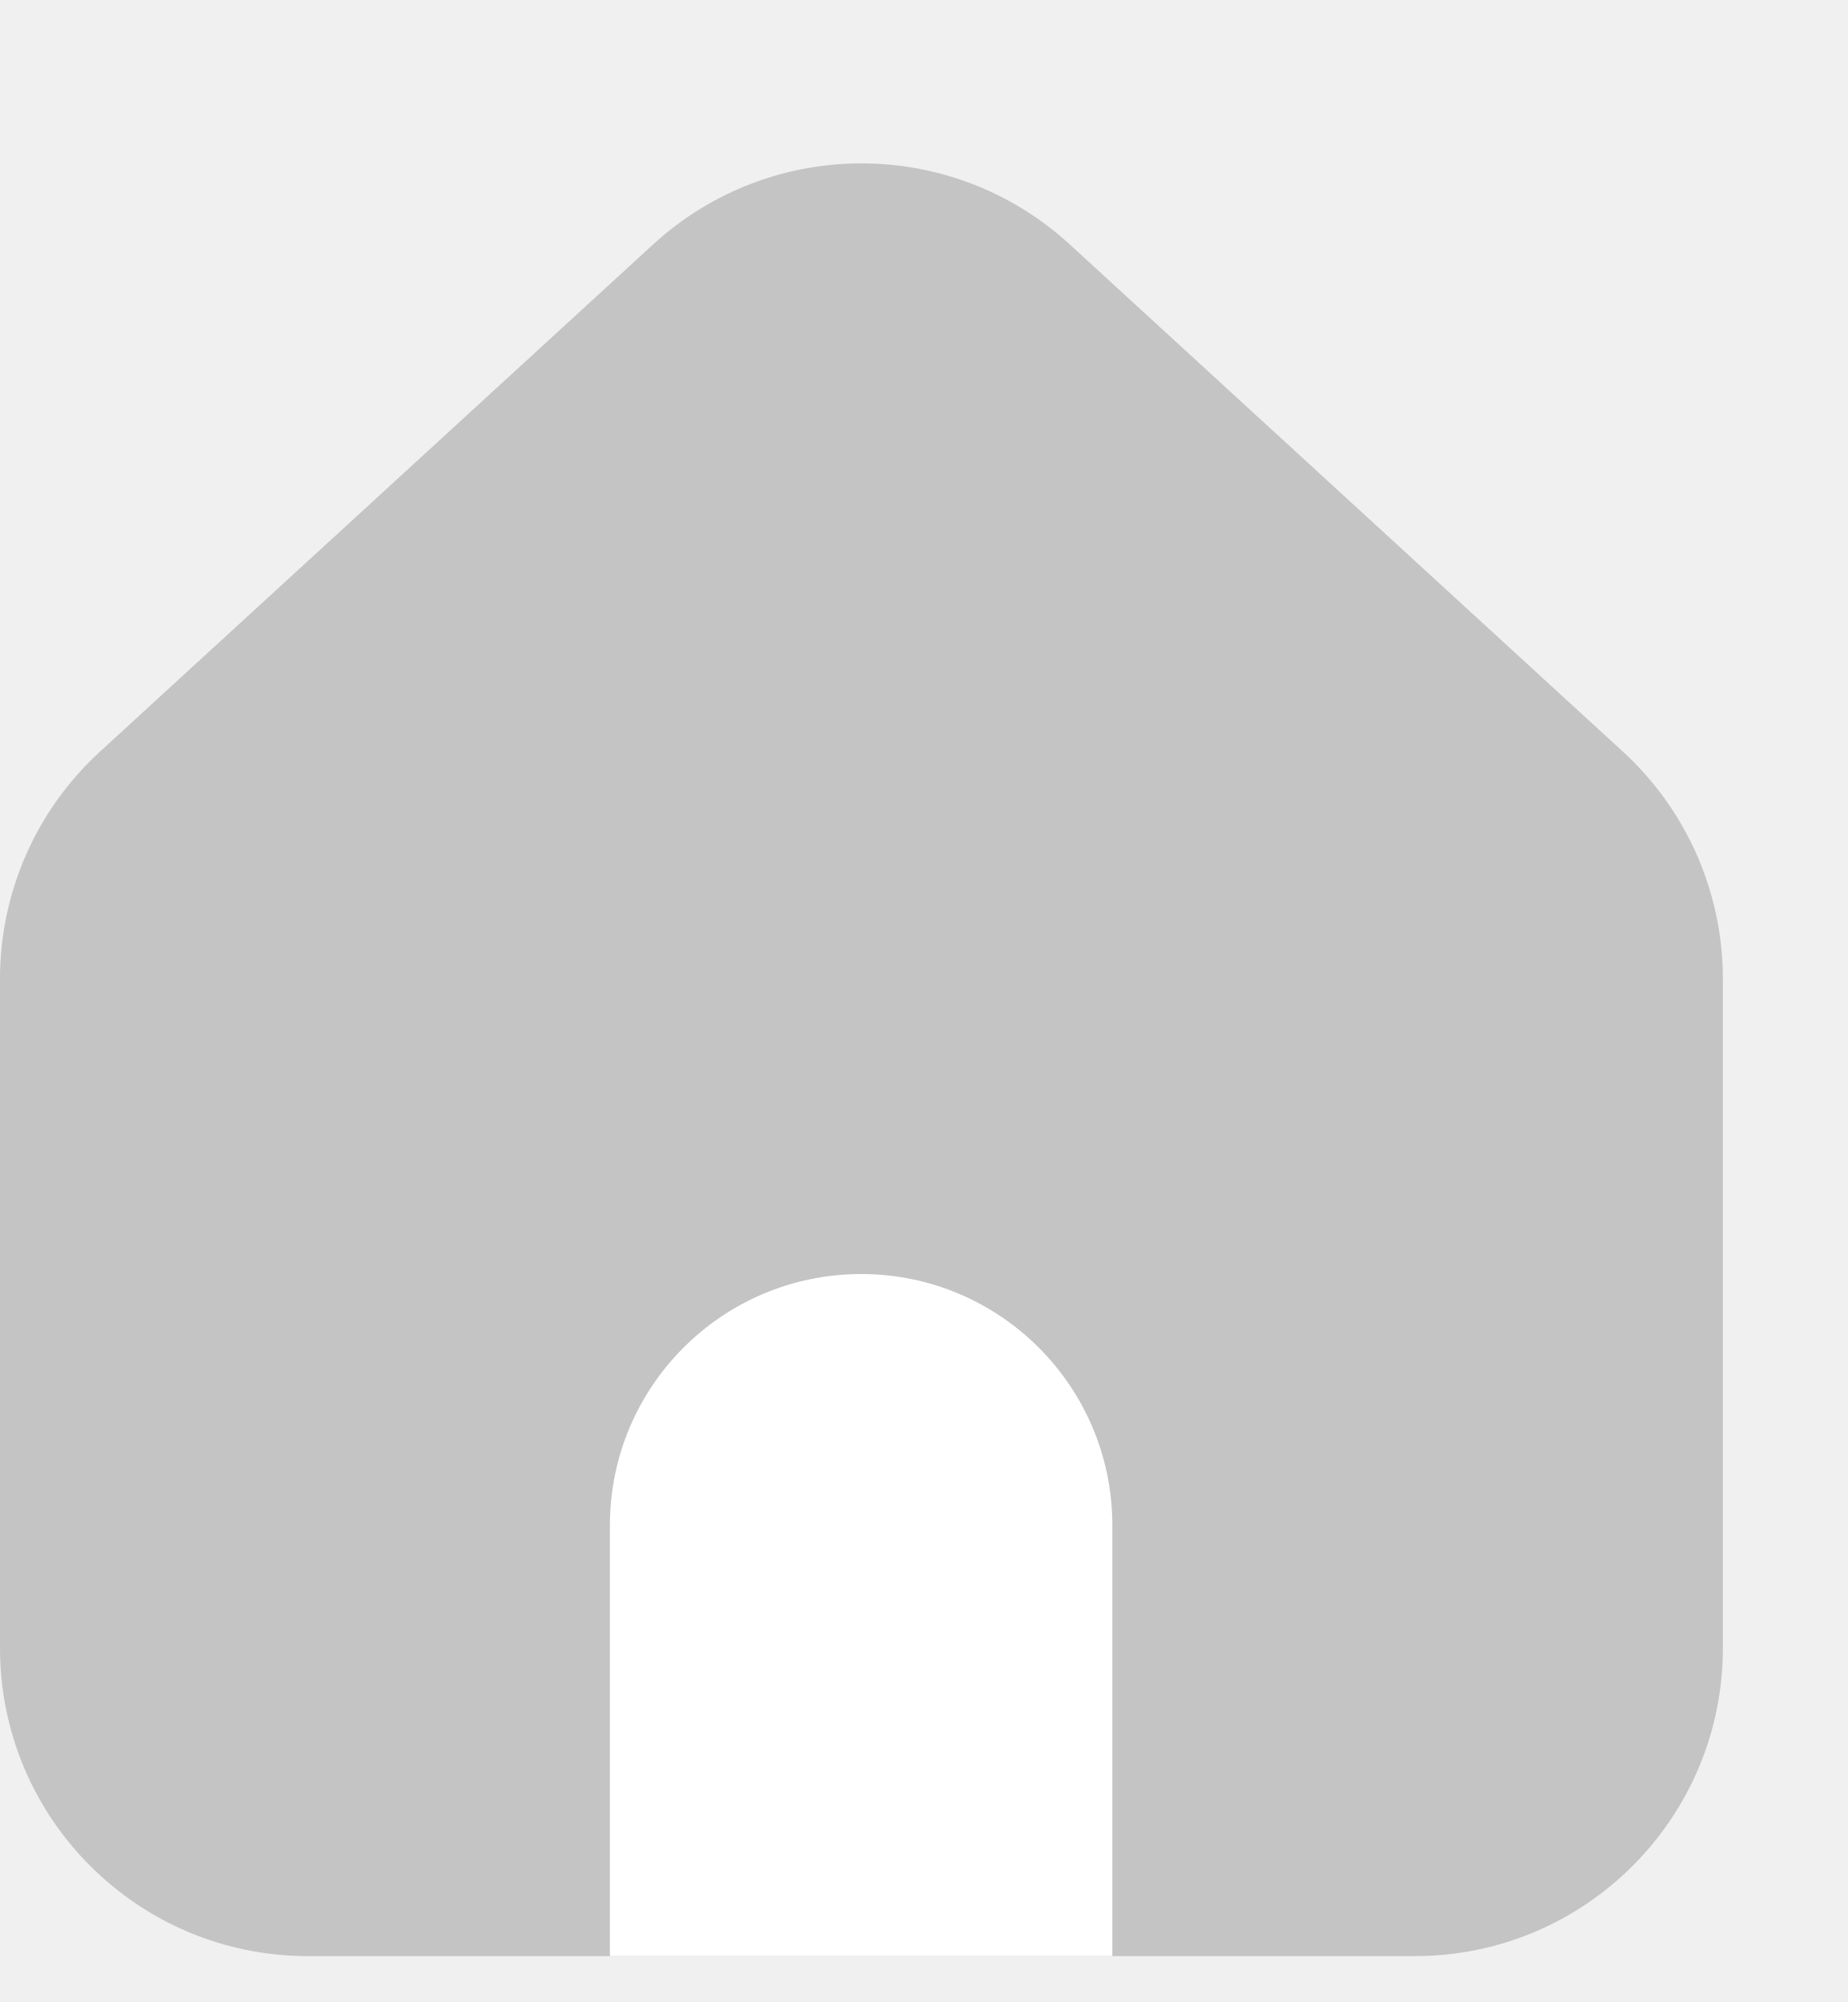
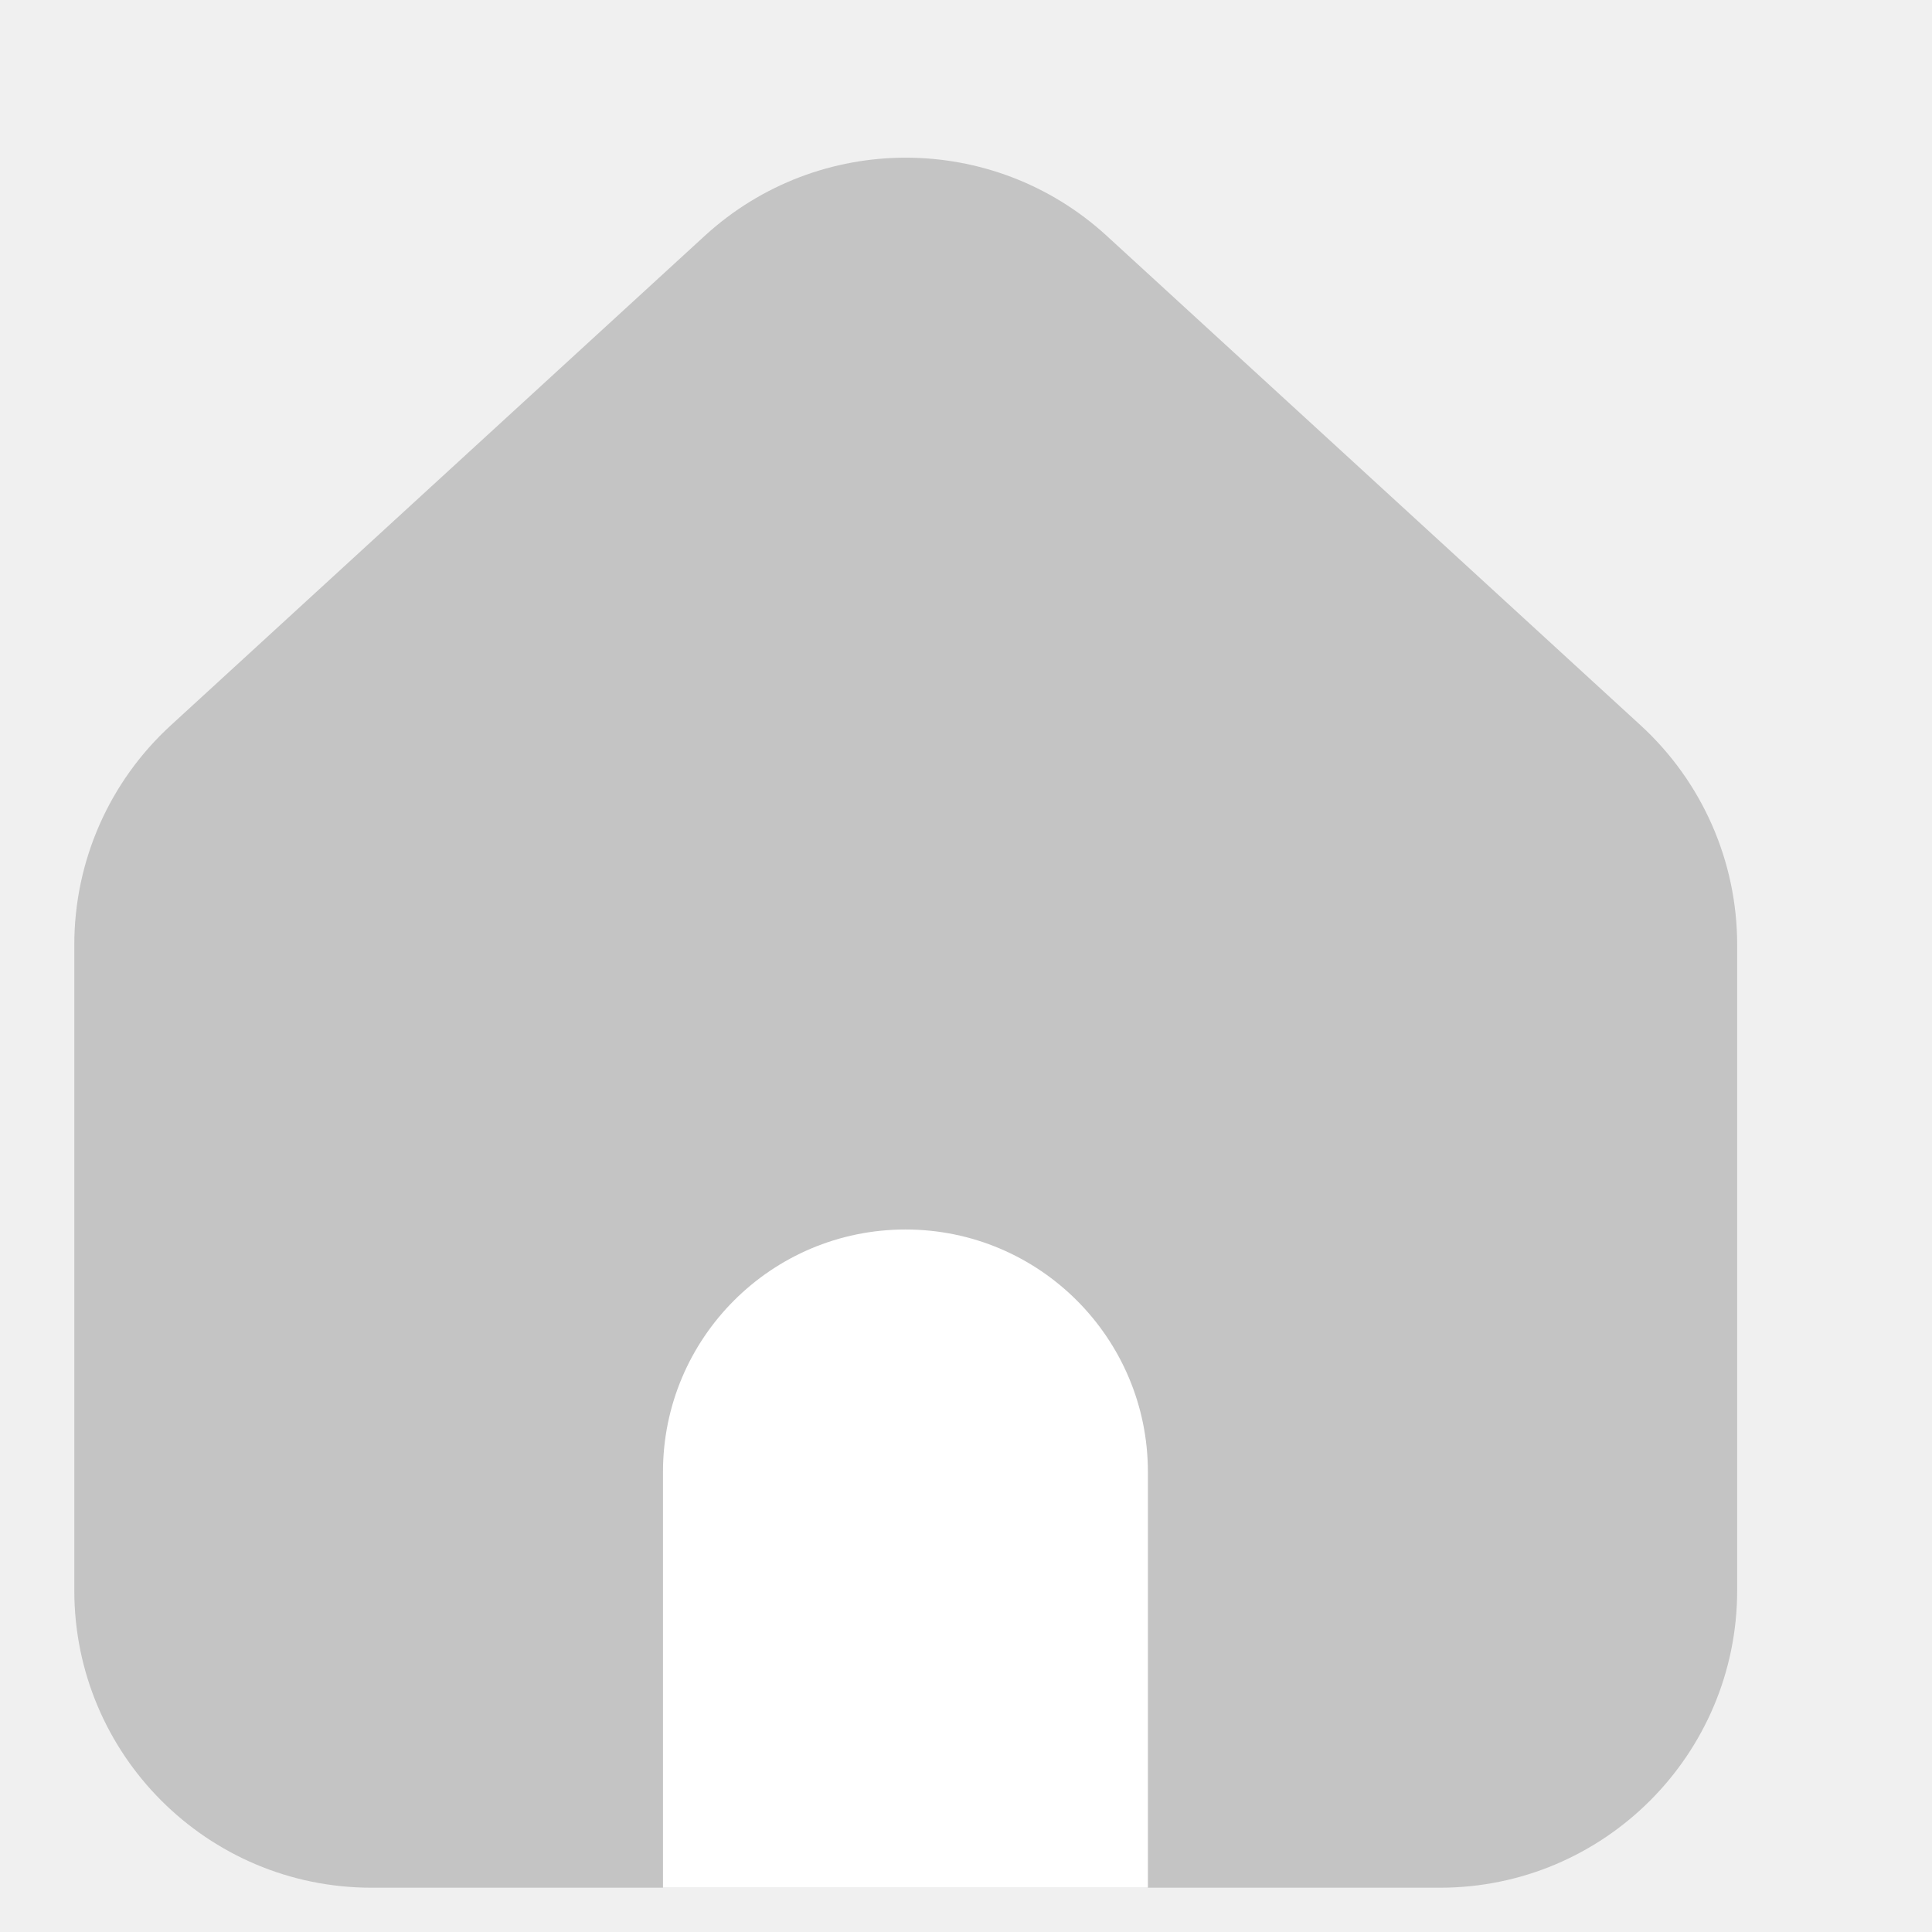
- <svg xmlns="http://www.w3.org/2000/svg" width="12" height="13" viewBox="0 0 12 13" fill="none">
+ <svg xmlns="http://www.w3.org/2000/svg" width="15" height="15" viewBox="0 0 12 13" fill="none">
  <path d="M0 6.356C0 5.795 0.235 5.26 0.649 4.881L4.243 1.586C5.008 0.886 6.181 0.886 6.946 1.586L10.54 4.881C10.953 5.26 11.189 5.795 11.189 6.356V10.702C11.189 11.806 10.293 12.702 9.189 12.702H2C0.895 12.702 0 11.806 0 10.702V6.356Z" fill="#C4C4C4" />
  <path d="M3.961 9.905C3.961 9.004 4.691 8.273 5.593 8.273V8.273C6.494 8.273 7.224 9.004 7.224 9.905V12.702H3.961V9.905Z" fill="white" />
</svg>
